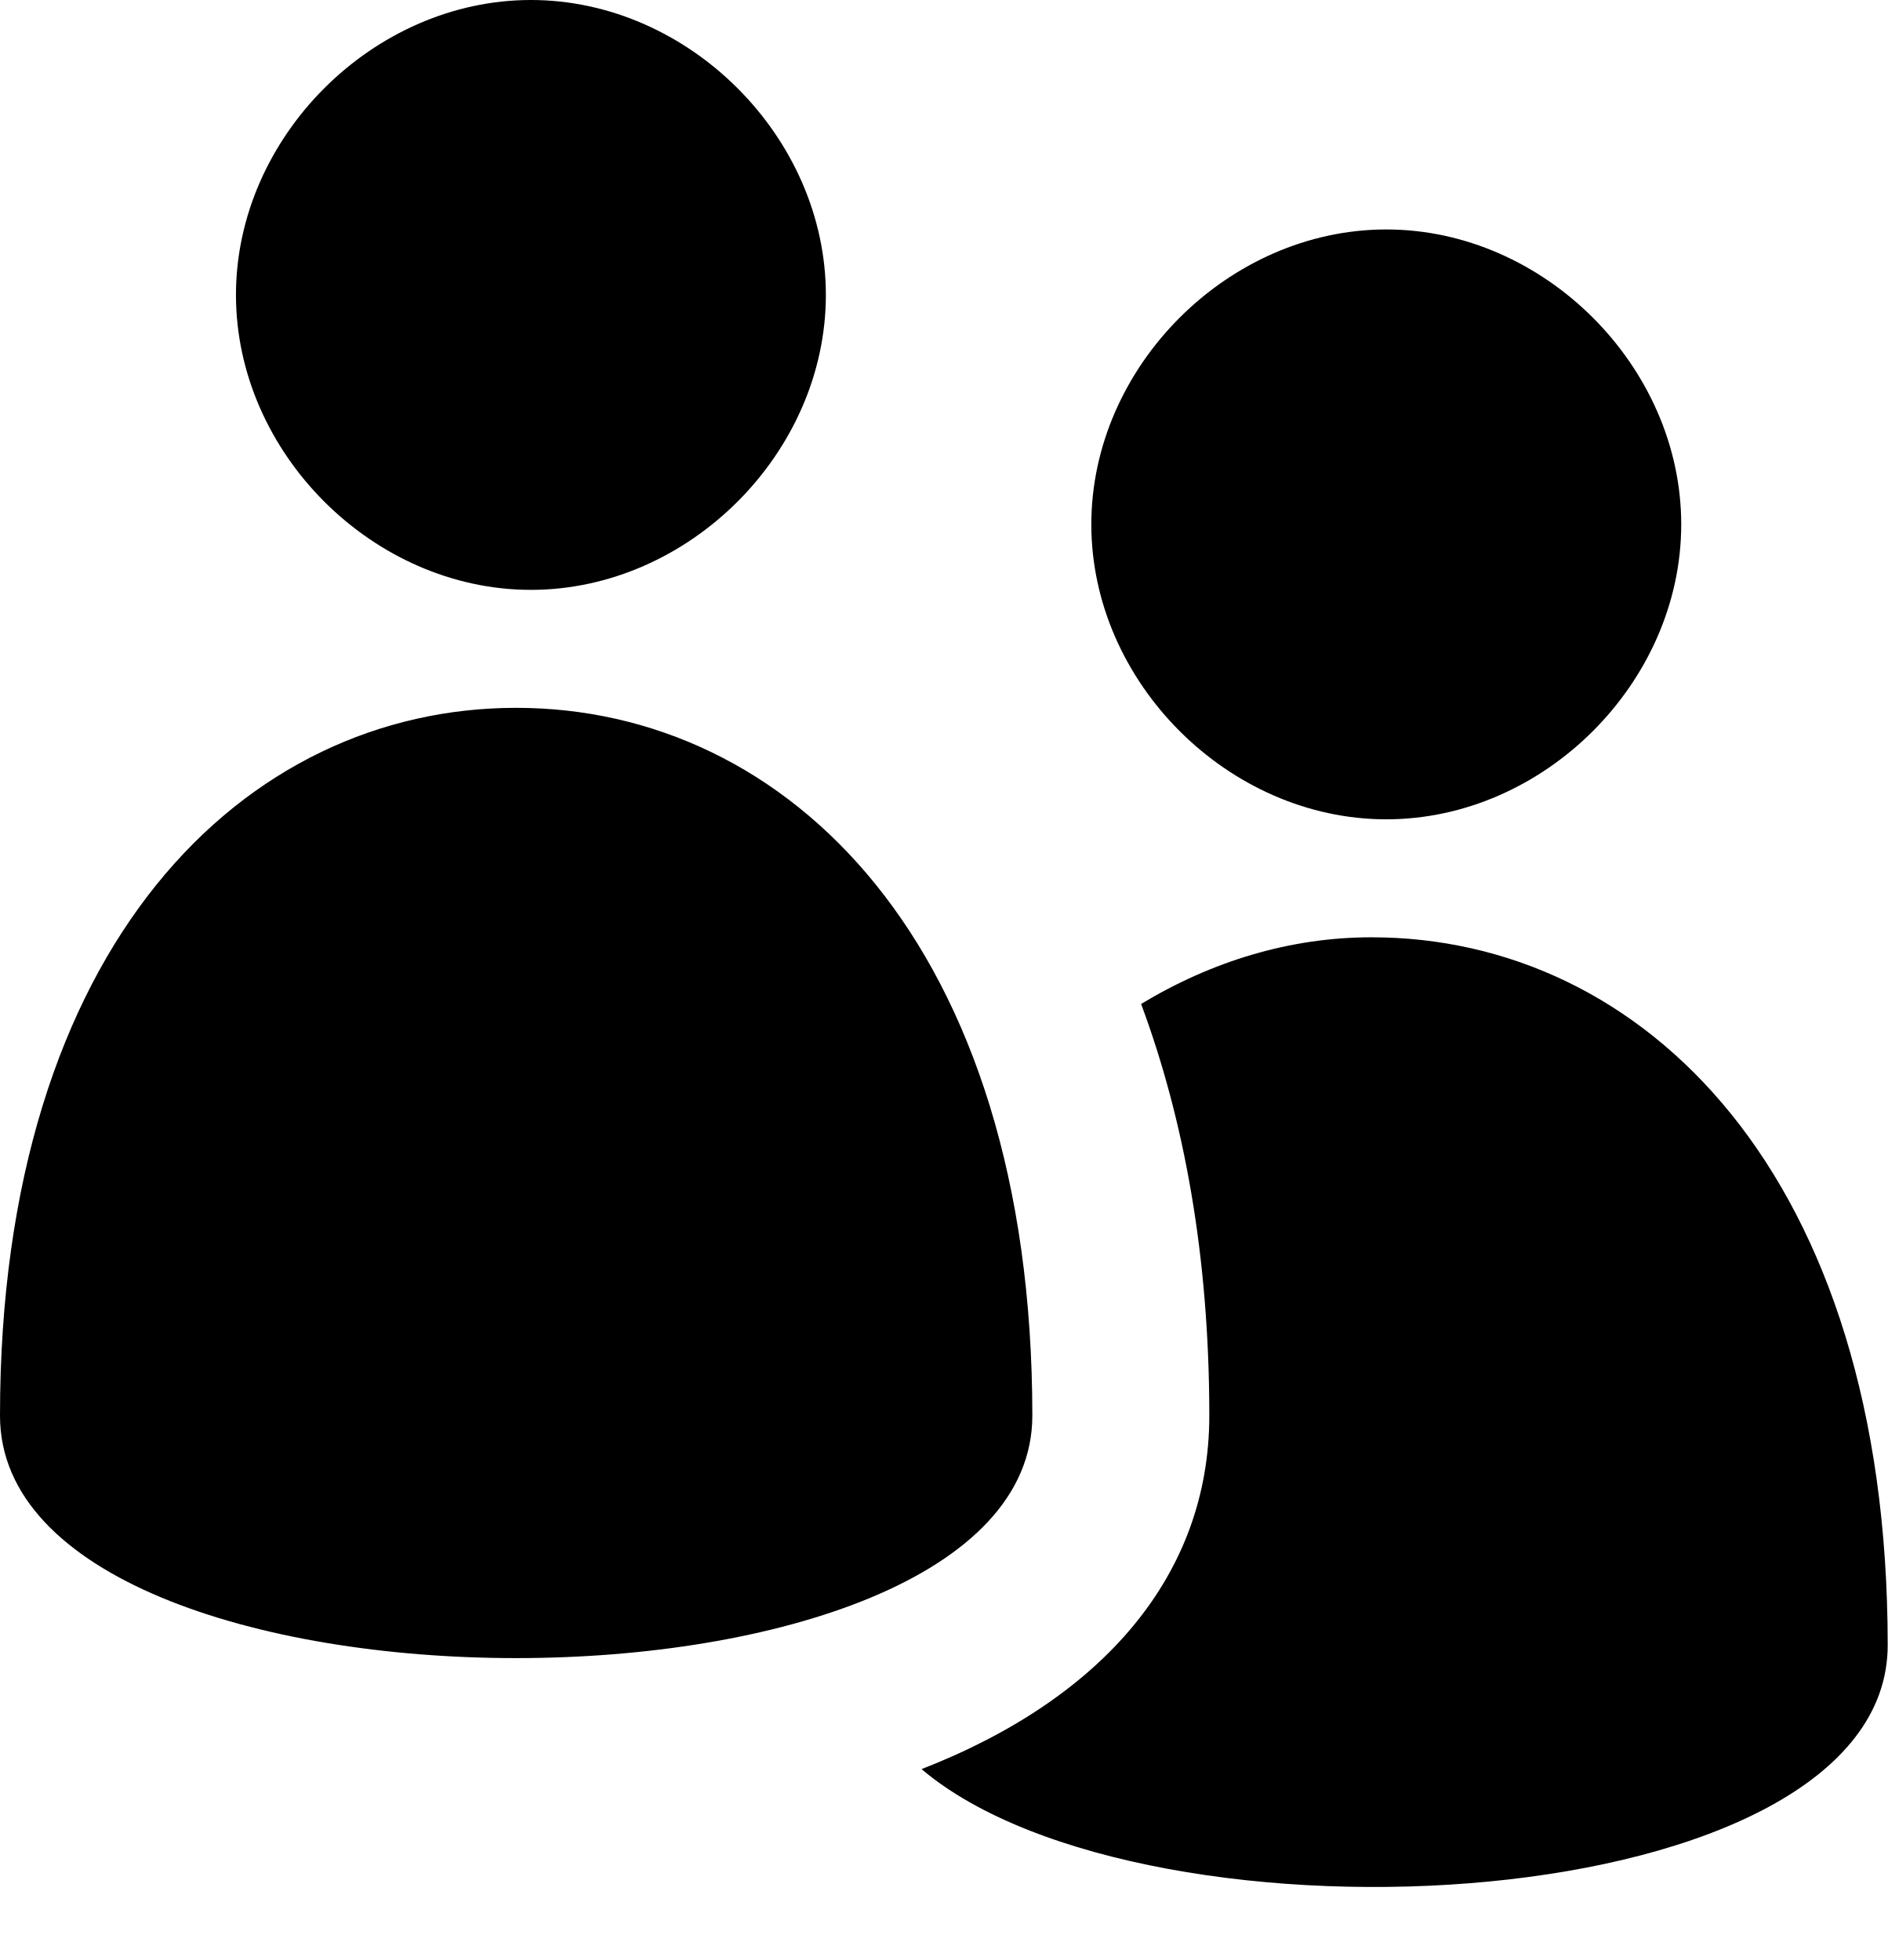
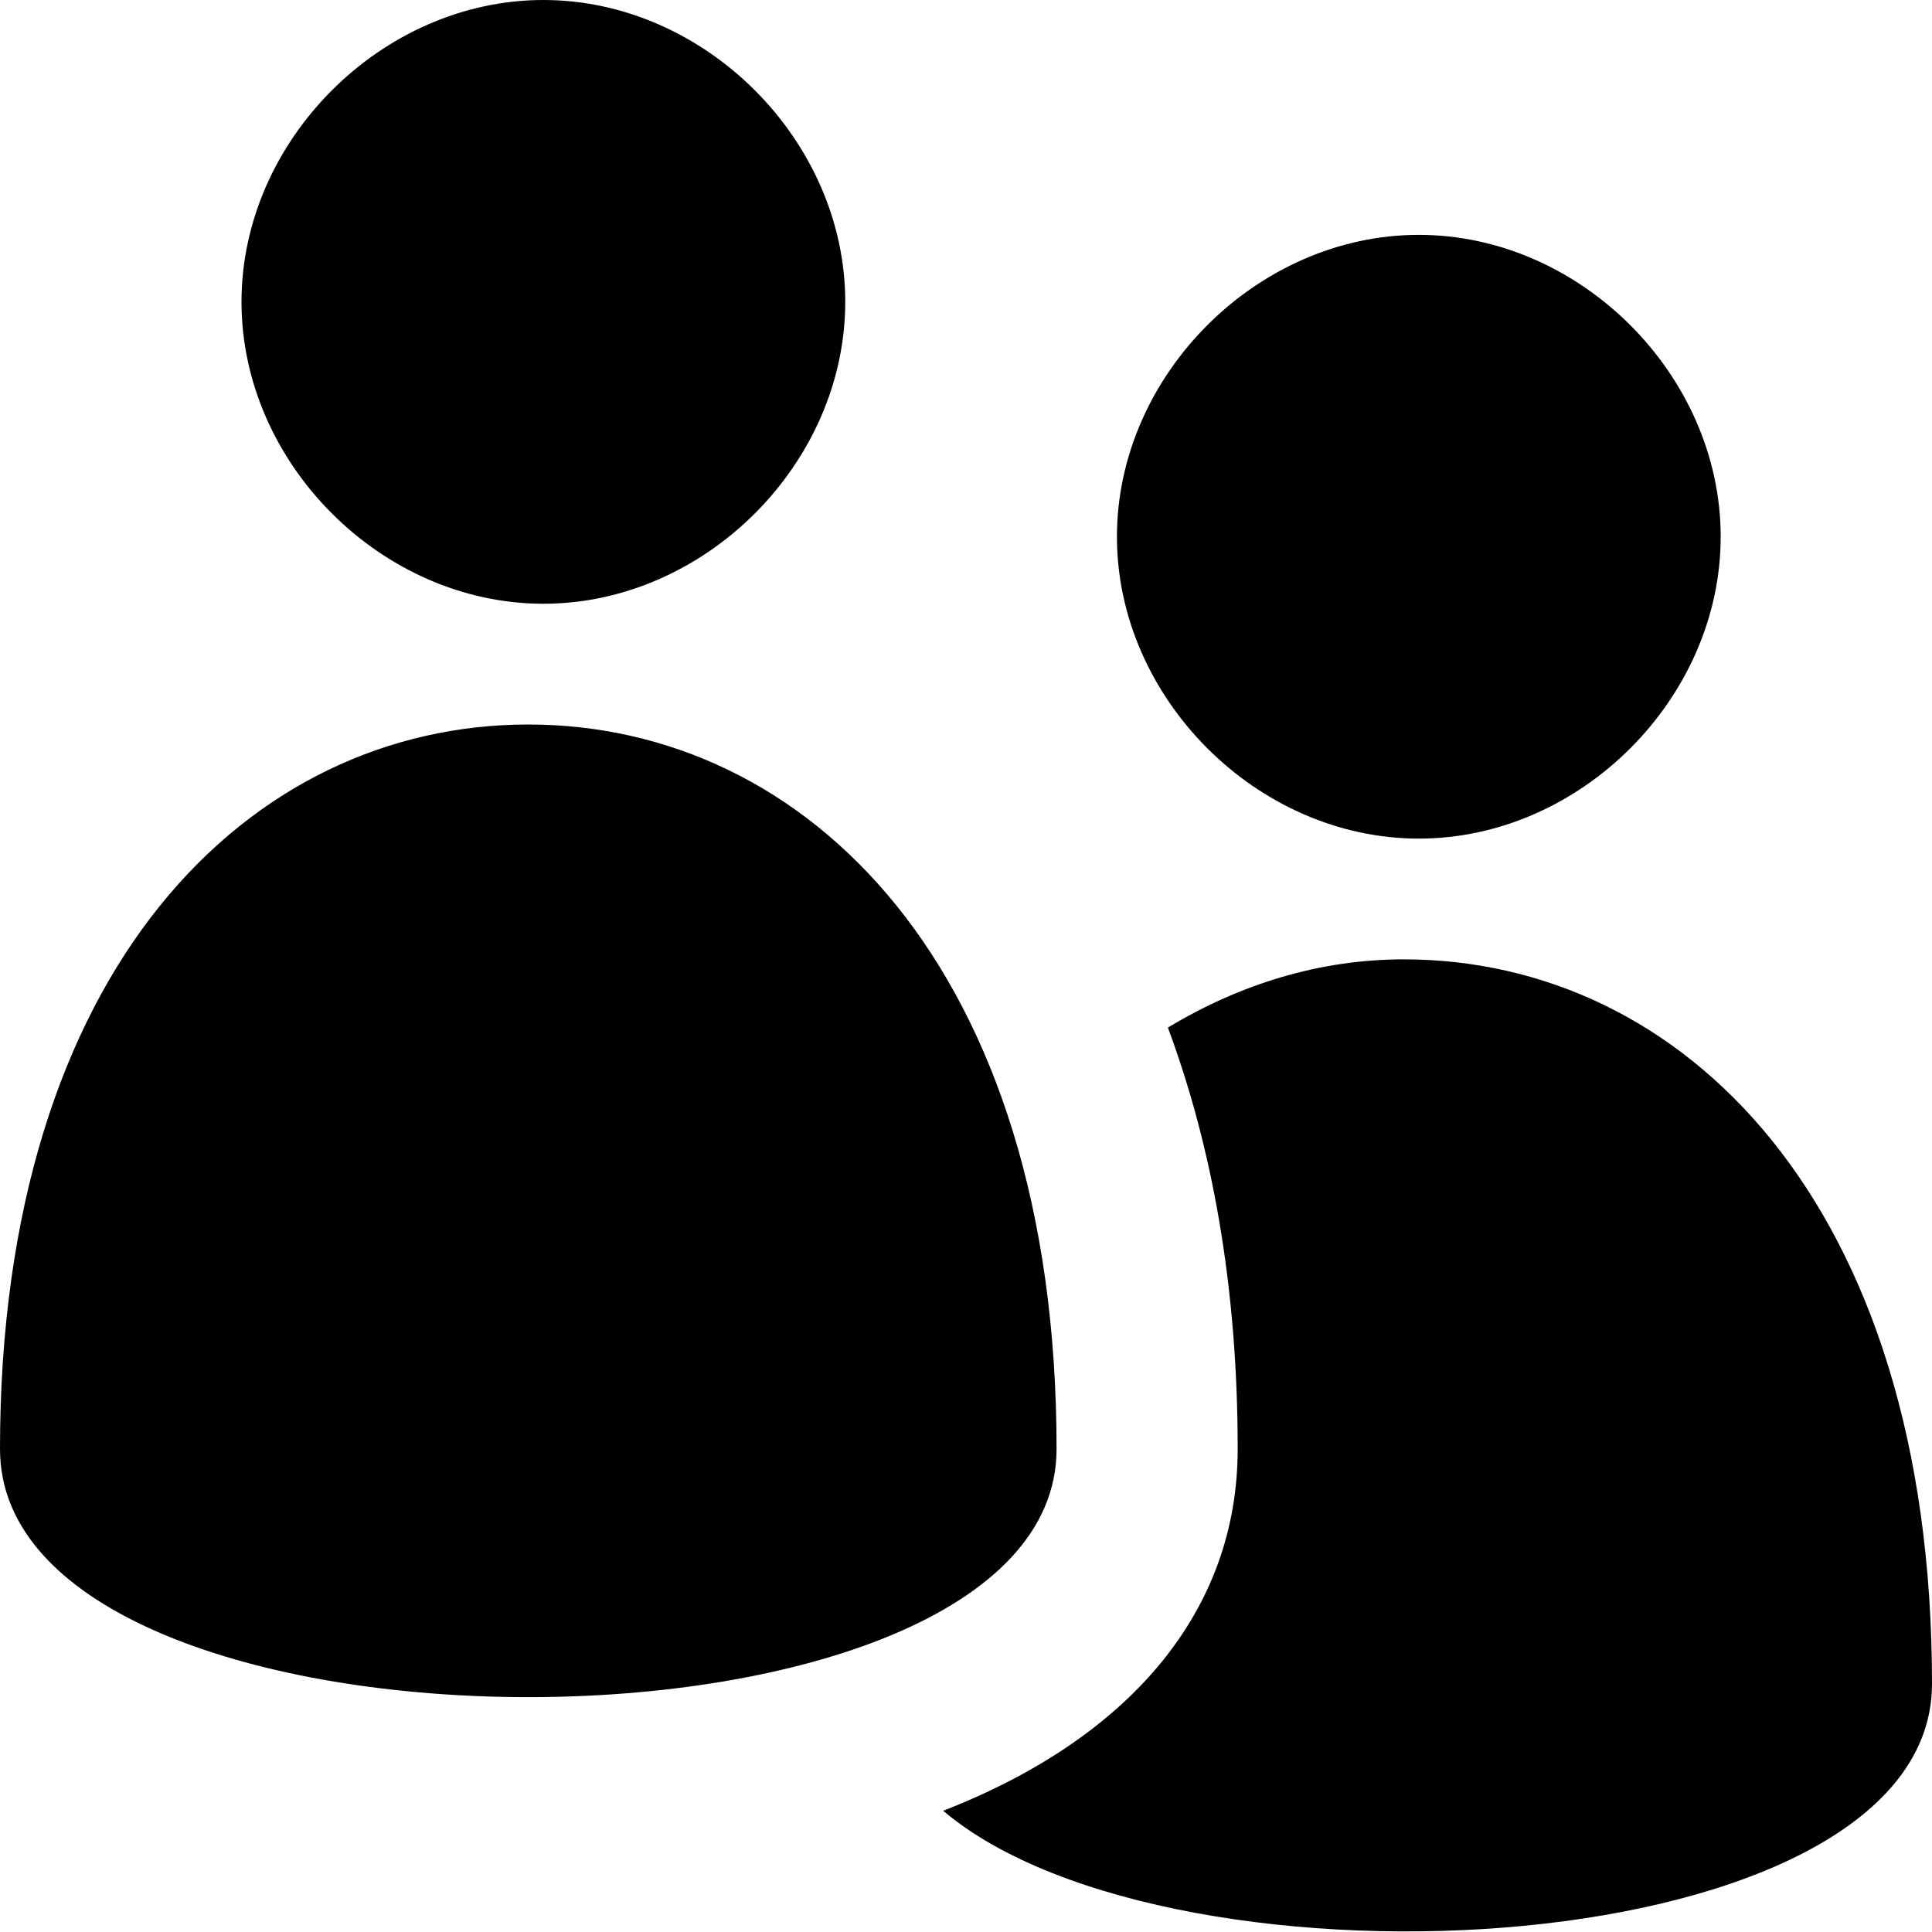
- <svg xmlns="http://www.w3.org/2000/svg" width="32" height="33.228" fill="currentColor">
+ <svg xmlns="http://www.w3.org/2000/svg" viewBox="0 0 32 32" fill="currentColor">
  <path d="M14 5c0-2.676-2.324-5-5-5S4 2.324 4 5s2.324 5 5 5 5-2.324 5-5zm3.5 19c0-8-4.152-12-8.75-12S0 16 0 24c0 5.48 17.5 5.48 17.5 0zm6-10.11c2.676 0 5-2.324 5-5s-2.324-5-5-5-5 2.324-5 5 2.324 5 5 5zm-.25 2c-1.382 0-2.706.406-3.906 1.13.726 1.952 1.156 4.266 1.156 6.98 0 2.694-1.796 4.792-4.878 5.992C19.444 33.228 32 32.538 32 27.89c0-8-4.152-12-8.75-12z" />
</svg>
